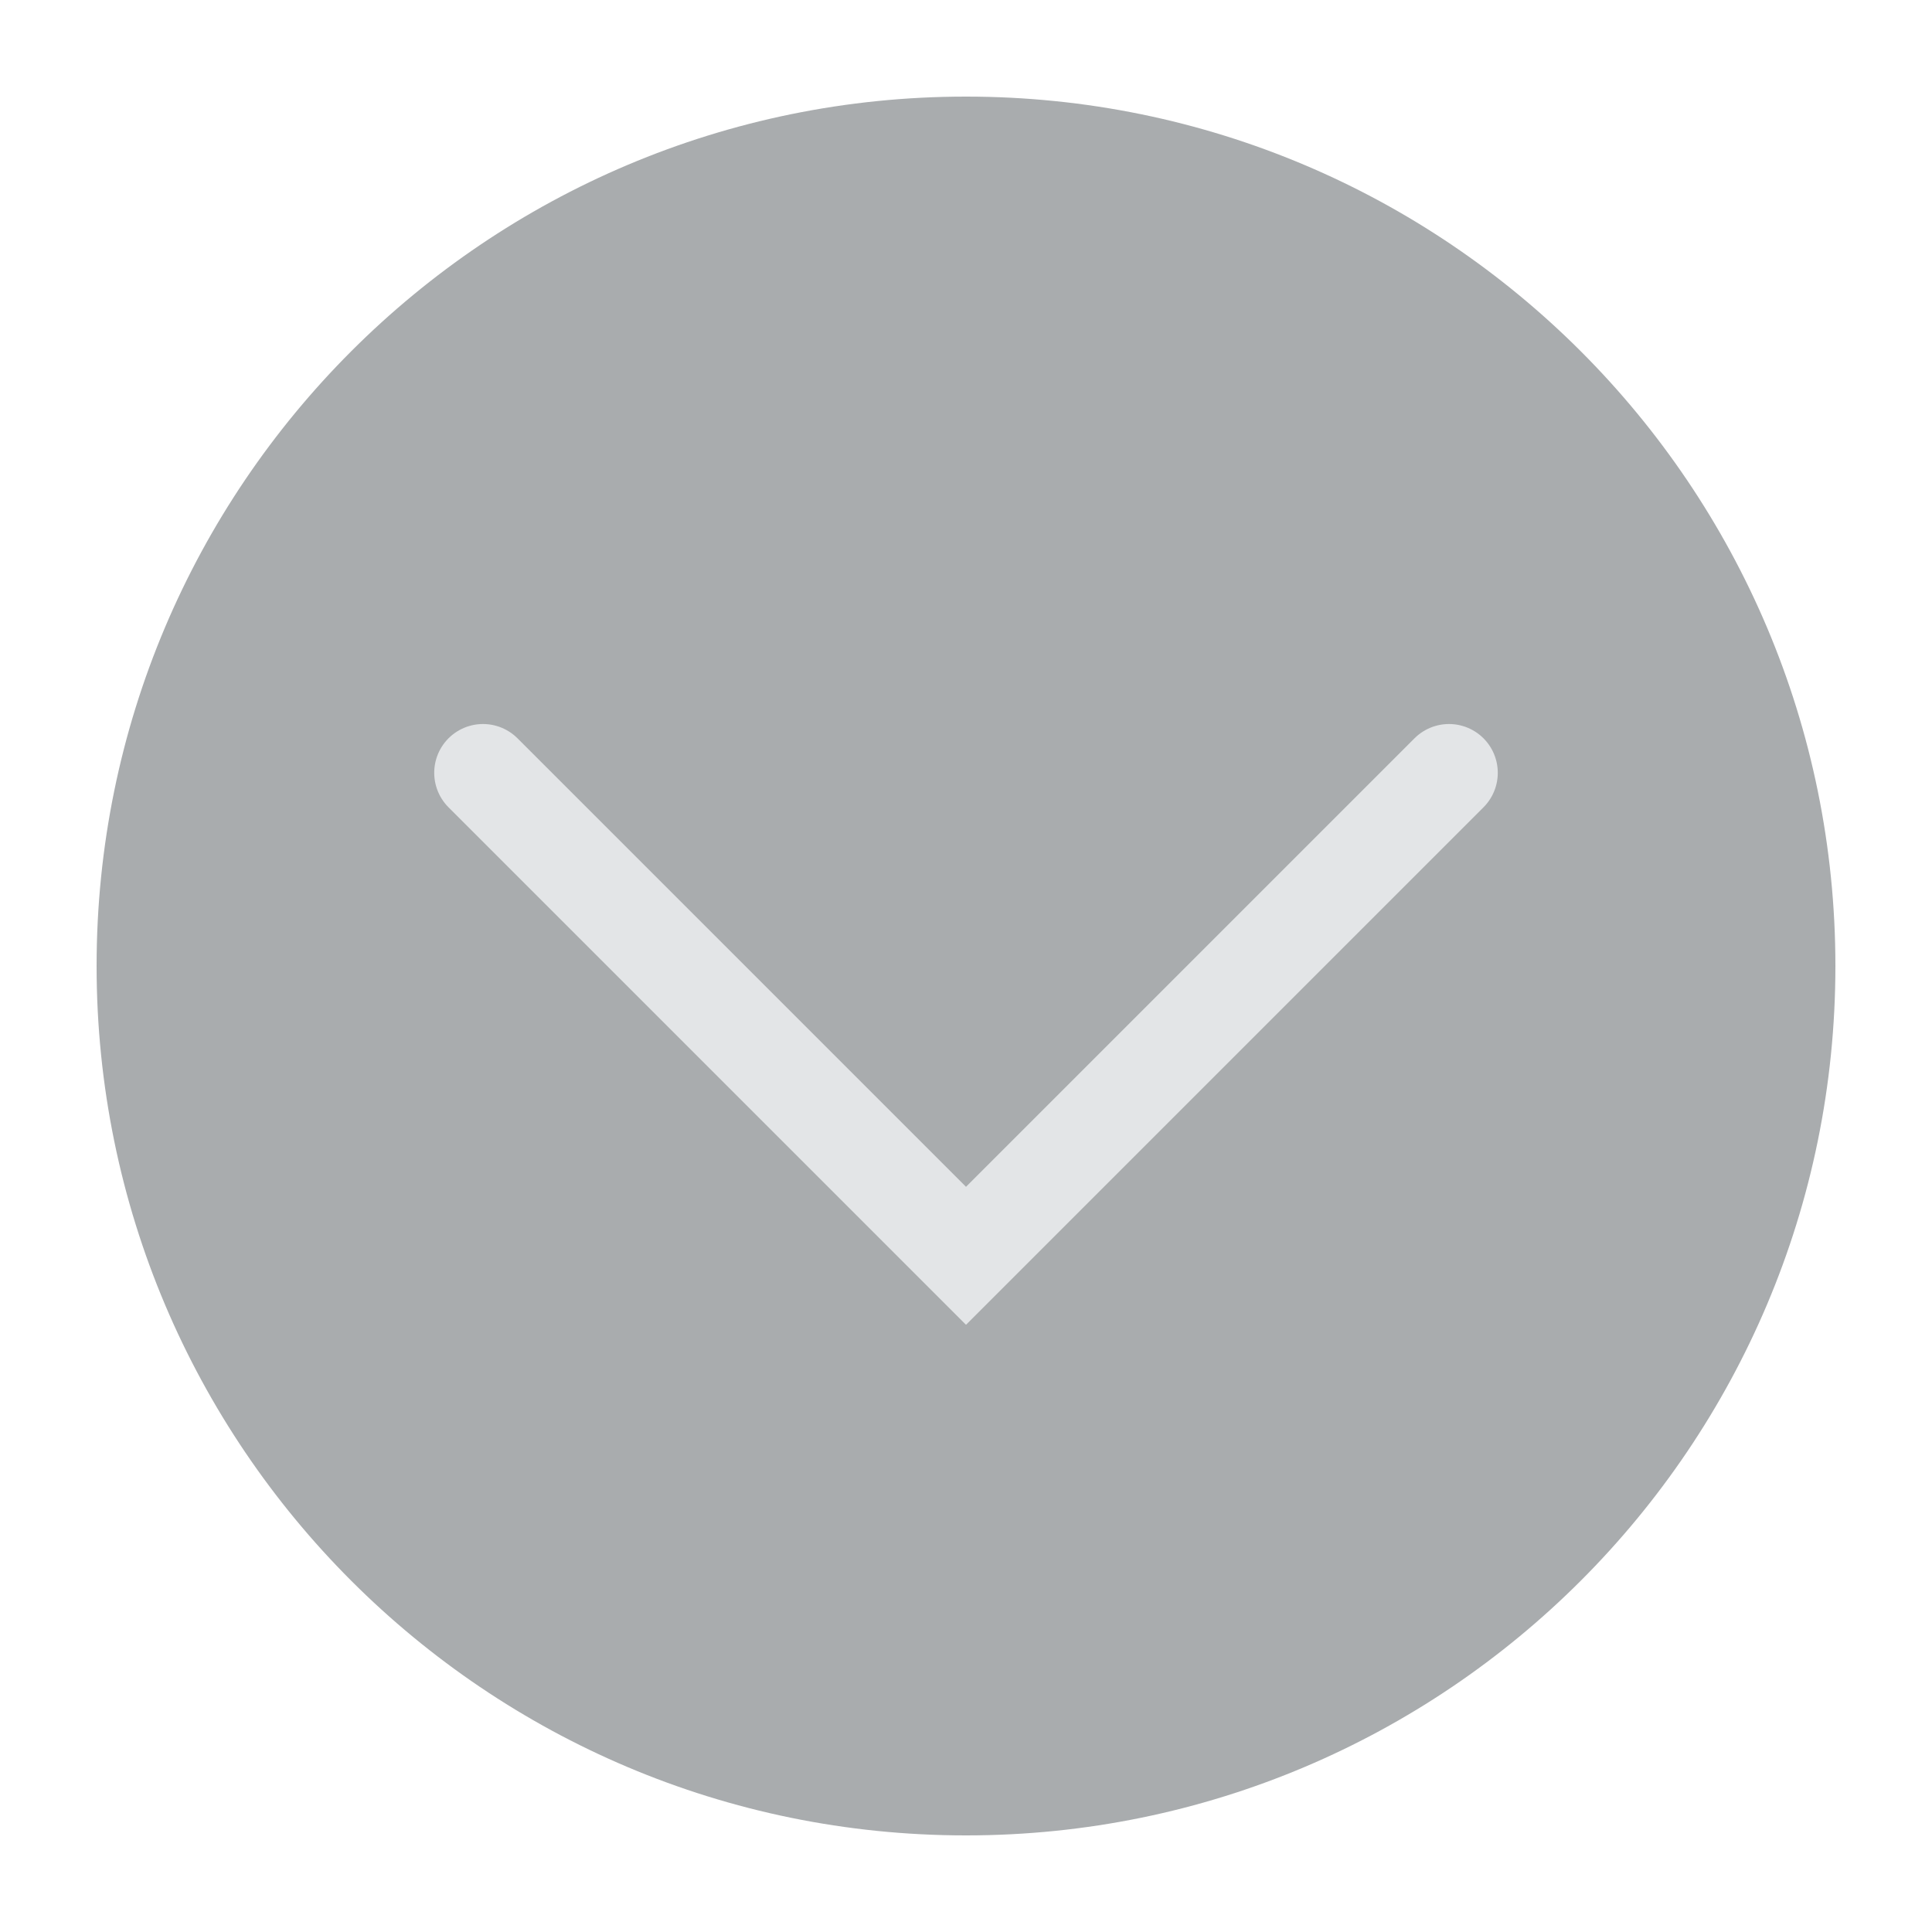
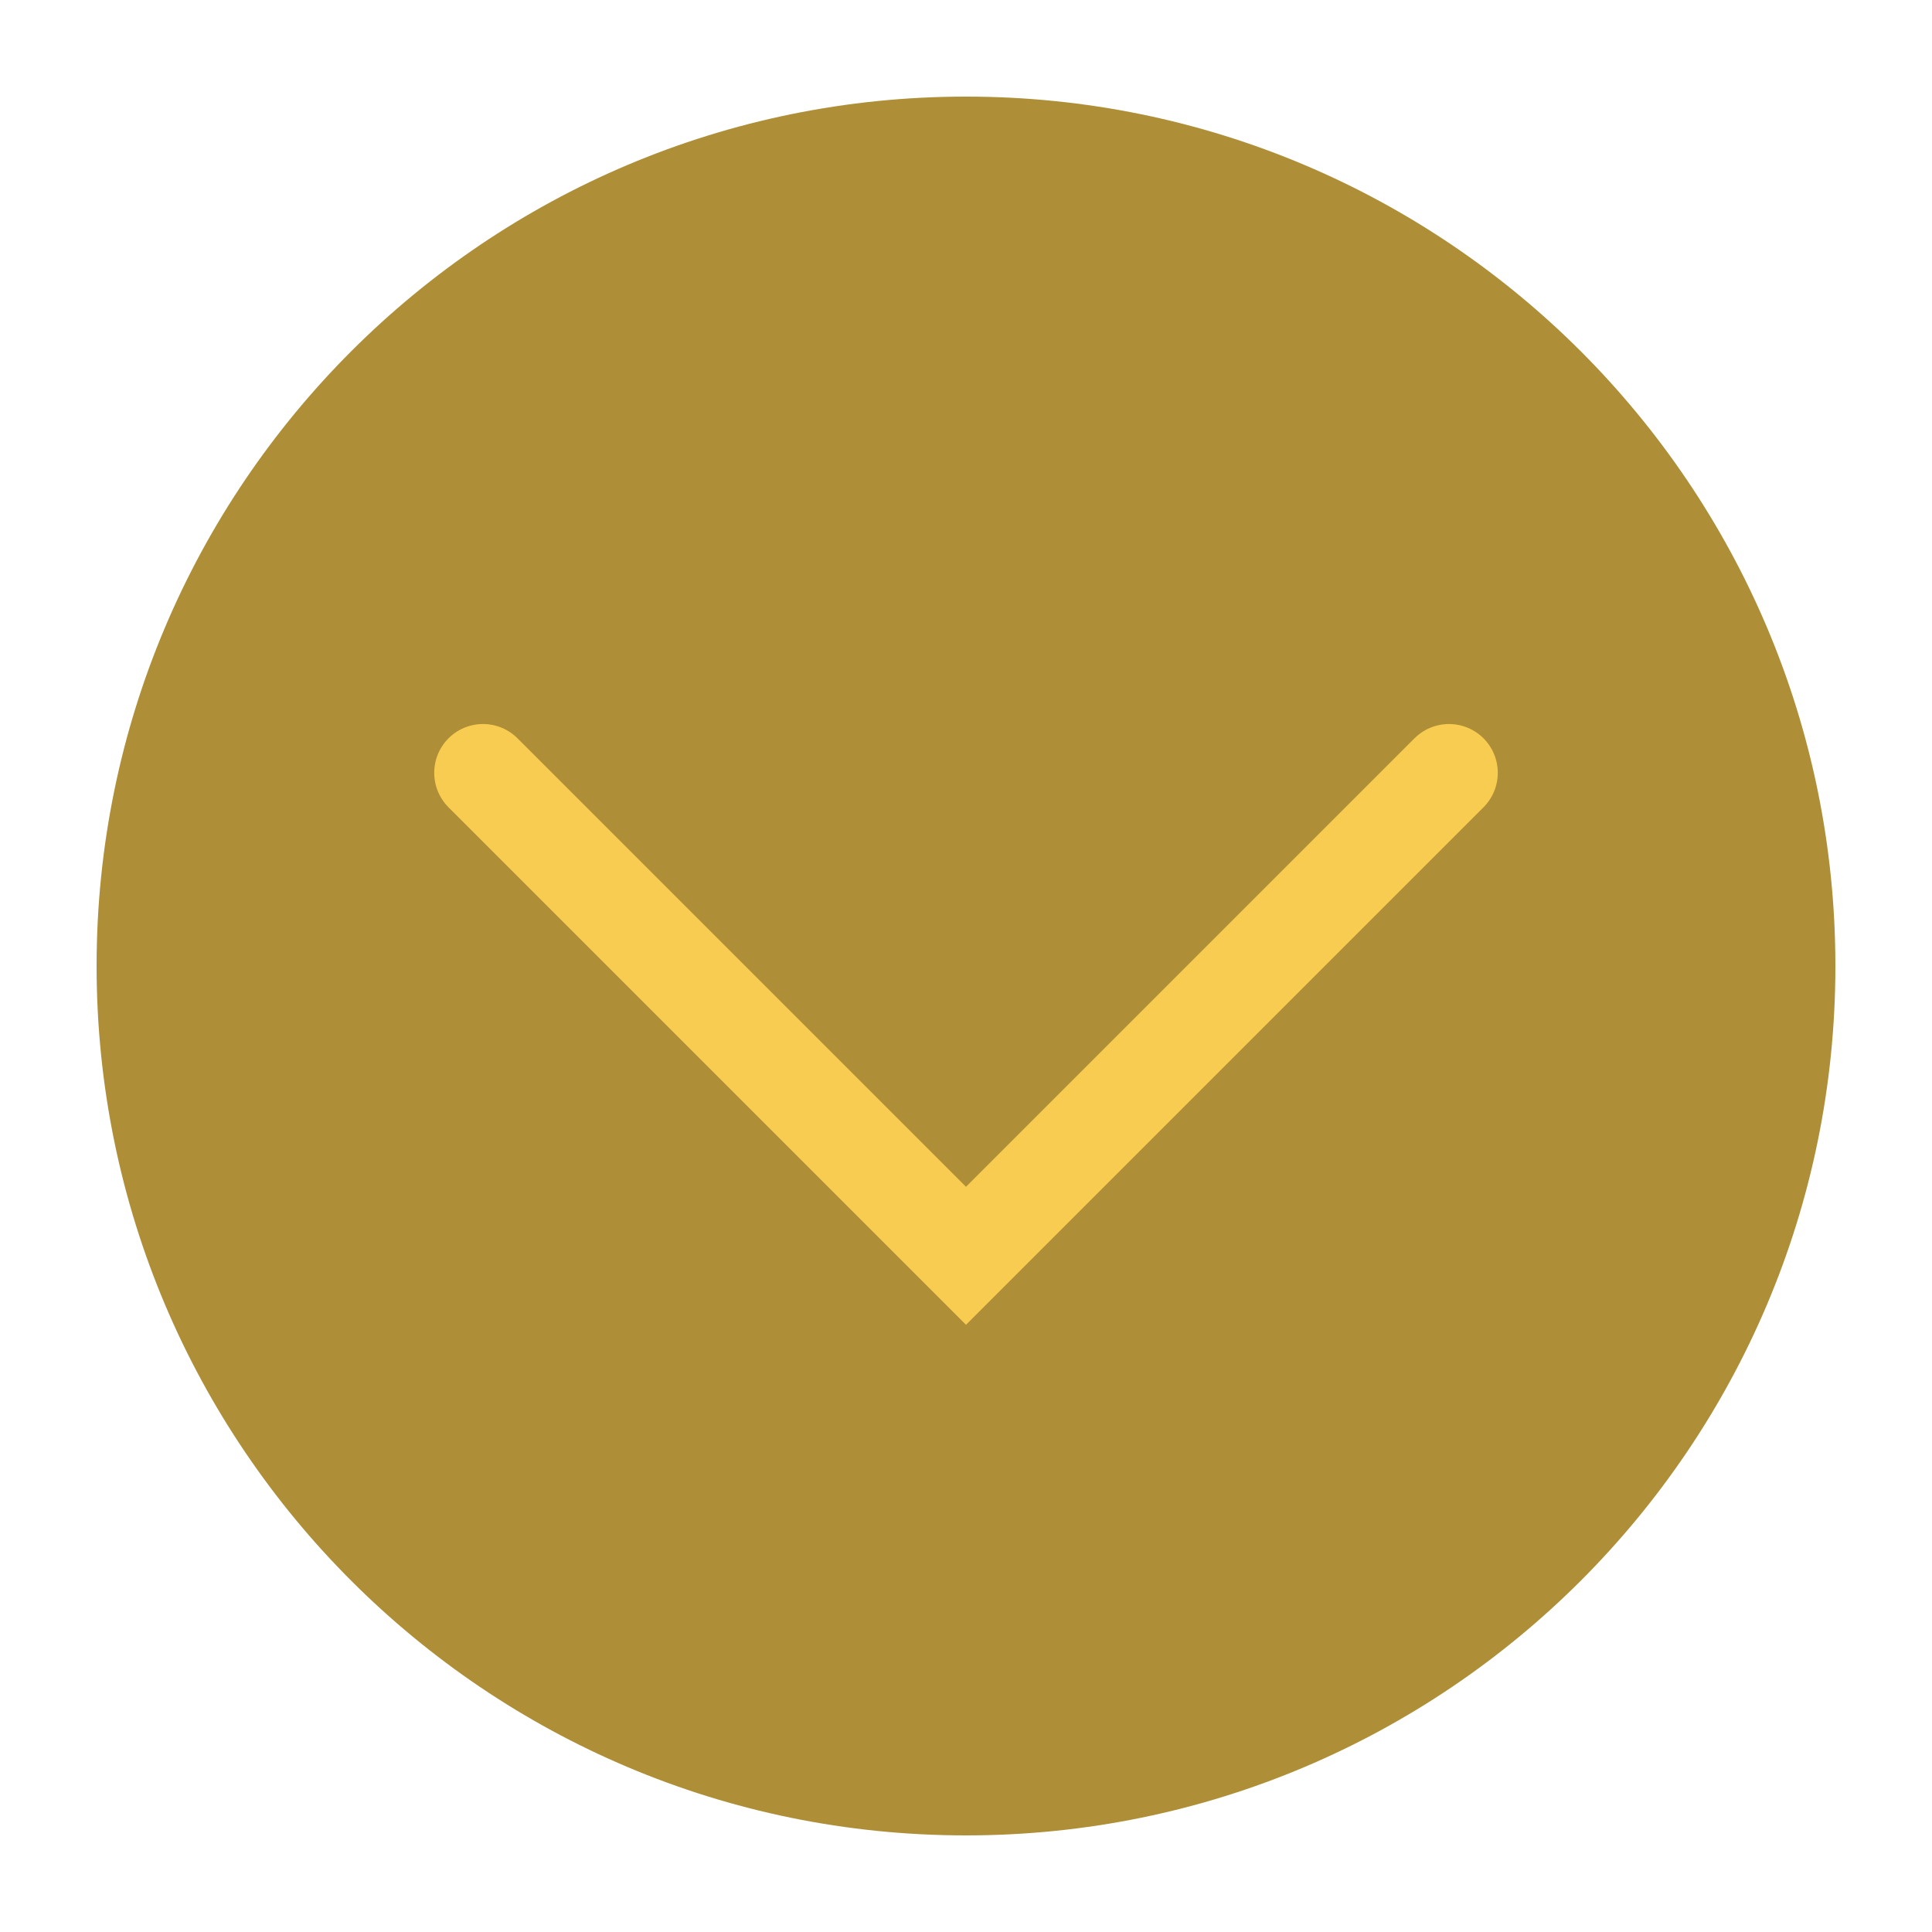
<svg xmlns="http://www.w3.org/2000/svg" viewBox="0 0 50 50" version="1.2" baseProfile="tiny">
  <defs>
</defs>
  <g fill="none" stroke="black" stroke-width="1" fill-rule="evenodd" stroke-linecap="square" stroke-linejoin="bevel">
-     <g fill="#a9acae" fill-opacity="1" stroke="none" transform="matrix(2.5,0,0,2.5,2.5,2.5)" font-family="Noto Sans" font-size="10" font-weight="400" font-style="normal">
+     <g fill="#ae8f38" fill-opacity="1" stroke="none" transform="matrix(2.5,0,0,2.5,2.5,2.5)" font-family="Noto Sans" font-size="10" font-weight="400" font-style="normal">
      <circle cx="9" cy="9" r="9" />
    </g>
-     <g fill="none" stroke="#e3e5e7" stroke-opacity="1" stroke-width="1.01" stroke-linecap="round" stroke-linejoin="miter" stroke-miterlimit="2" transform="matrix(2.5,0,0,2.5,2.5,2.5)" font-family="Noto Sans" font-size="10" font-weight="400" font-style="normal">
+     <g fill="none" stroke="#f8cc50" stroke-opacity="1" stroke-width="1.01" stroke-linecap="round" stroke-linejoin="miter" stroke-miterlimit="2" transform="matrix(2.5,0,0,2.5,2.5,2.5)" font-family="Noto Sans" font-size="10" font-weight="400" font-style="normal">
      <polyline fill="none" vector-effect="none" points="4,7 9,12 14,7 " />
    </g>
    <g fill="none" stroke="#000000" stroke-opacity="1" stroke-width="1" stroke-linecap="square" stroke-linejoin="bevel" transform="matrix(1,0,0,1,0,0)" font-family="Noto Sans" font-size="10" font-weight="400" font-style="normal">
</g>
  </g>
</svg>
